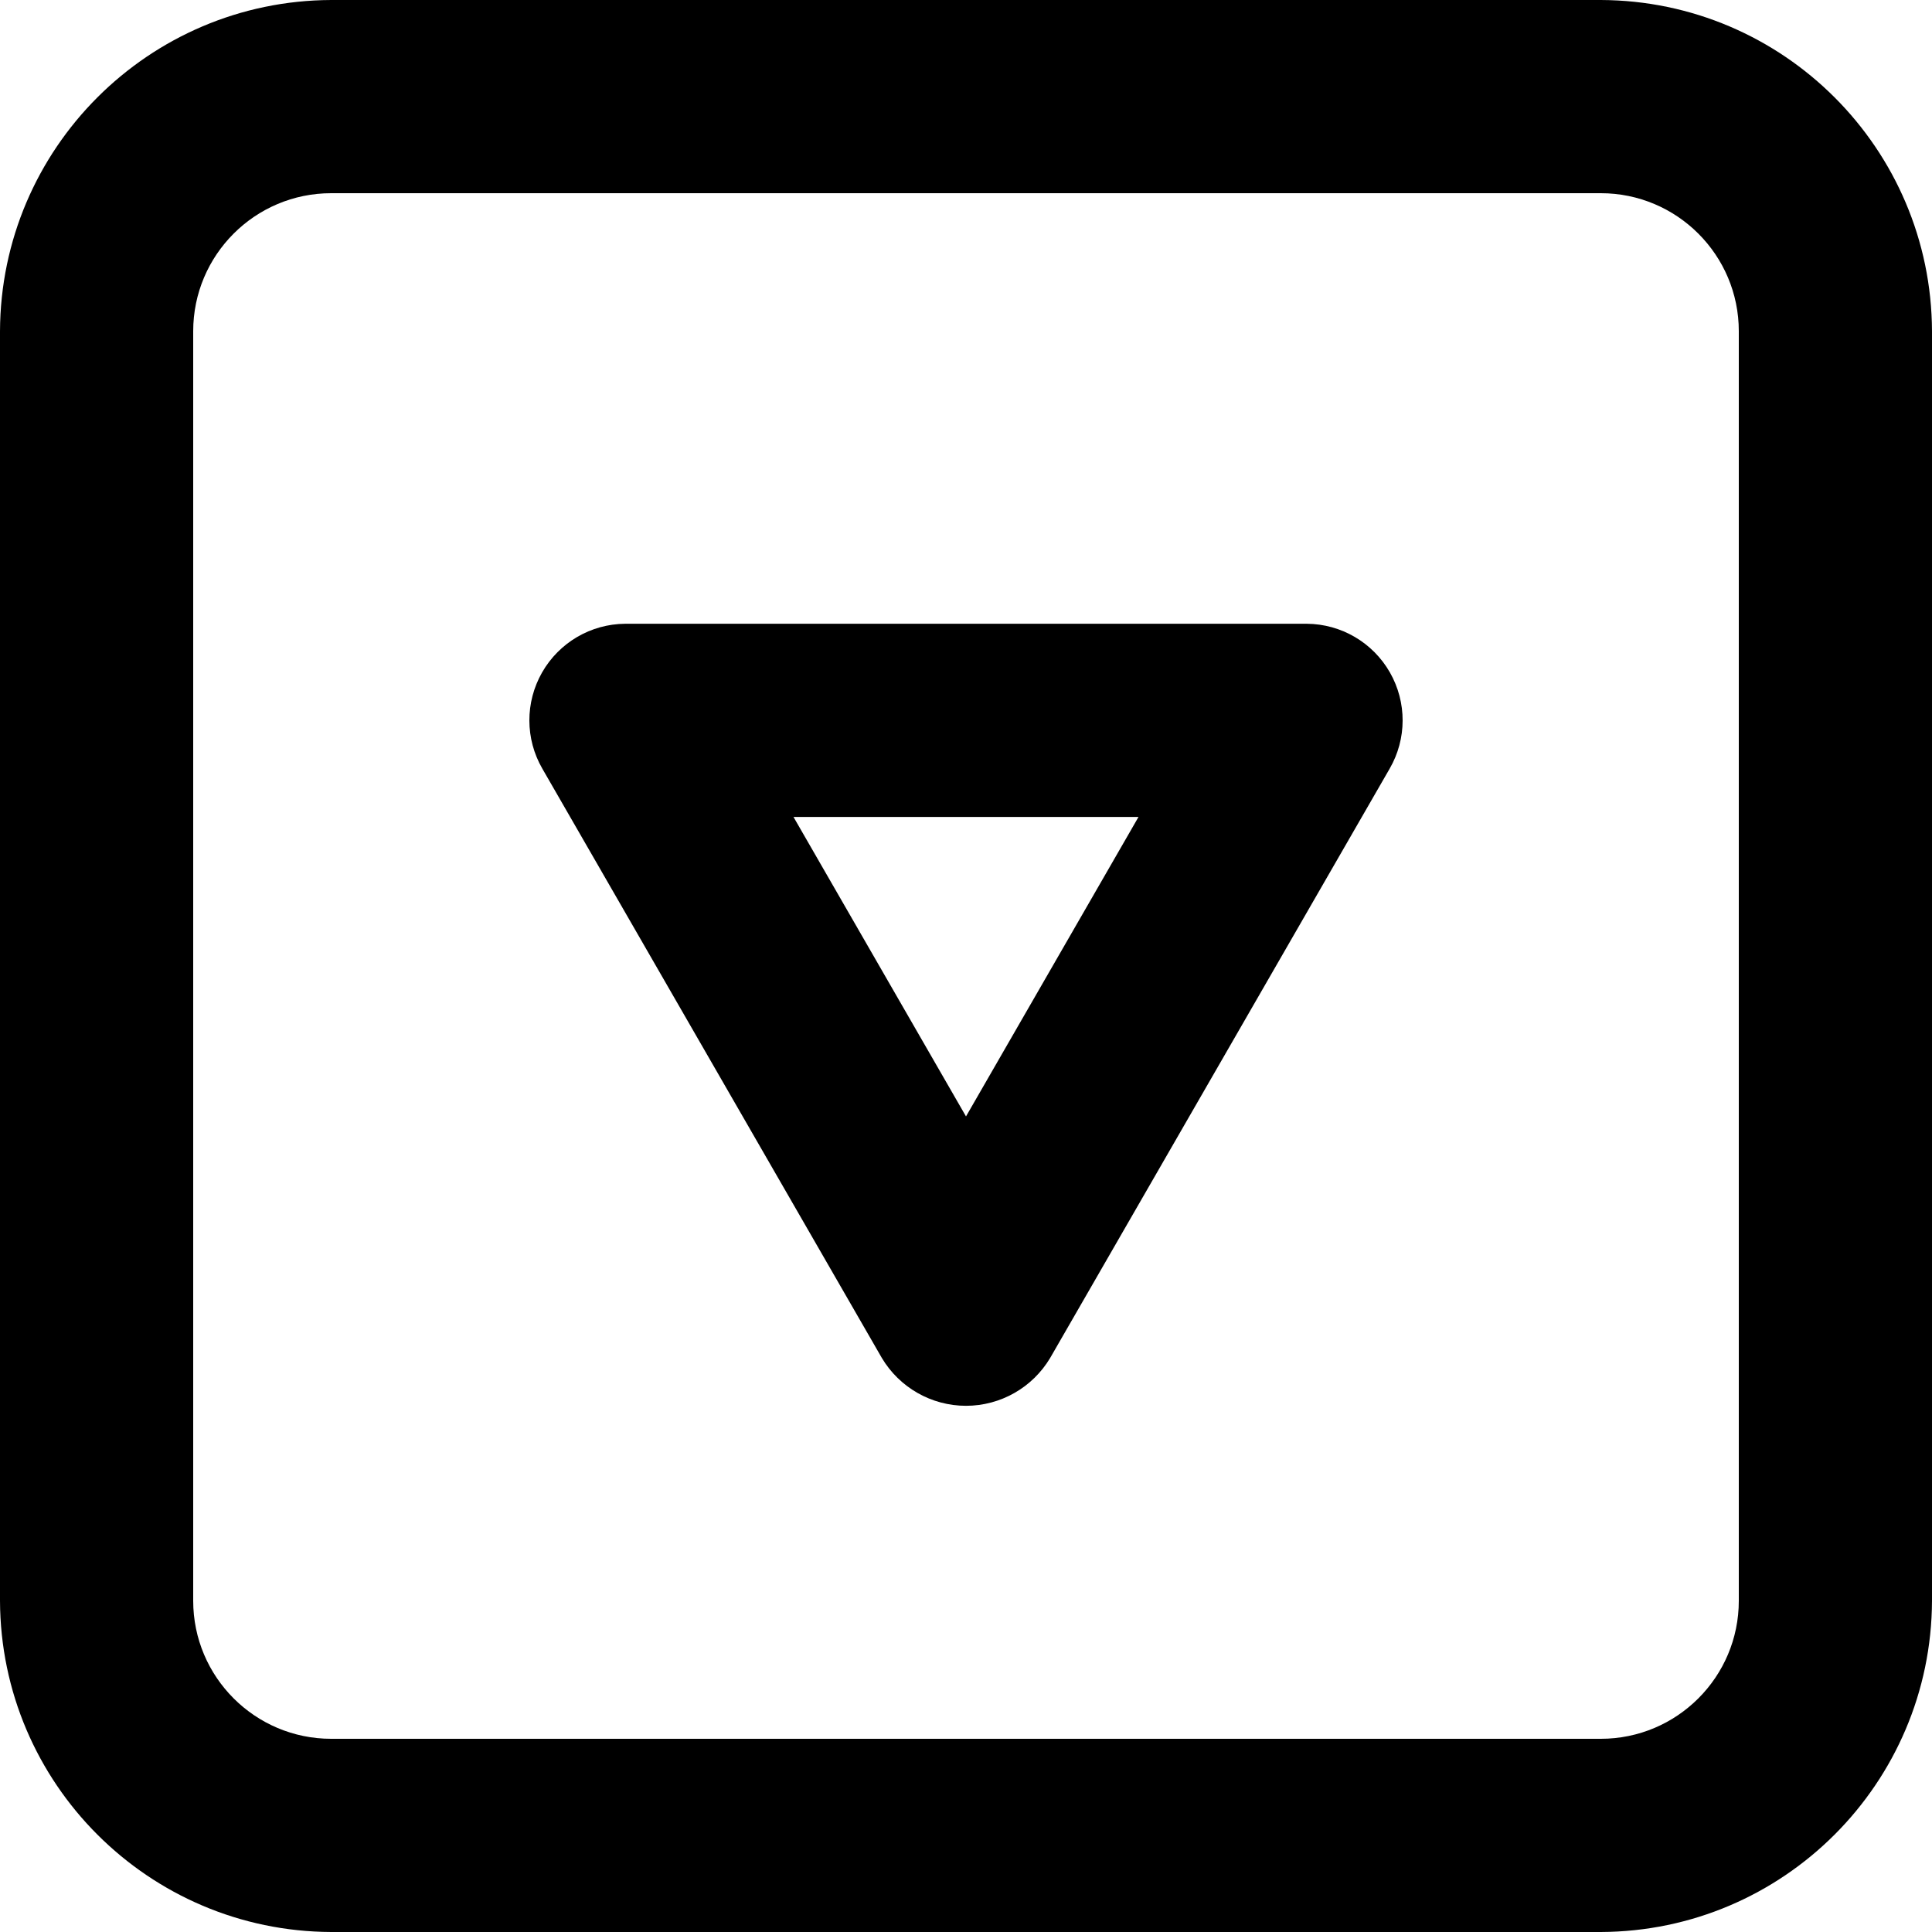
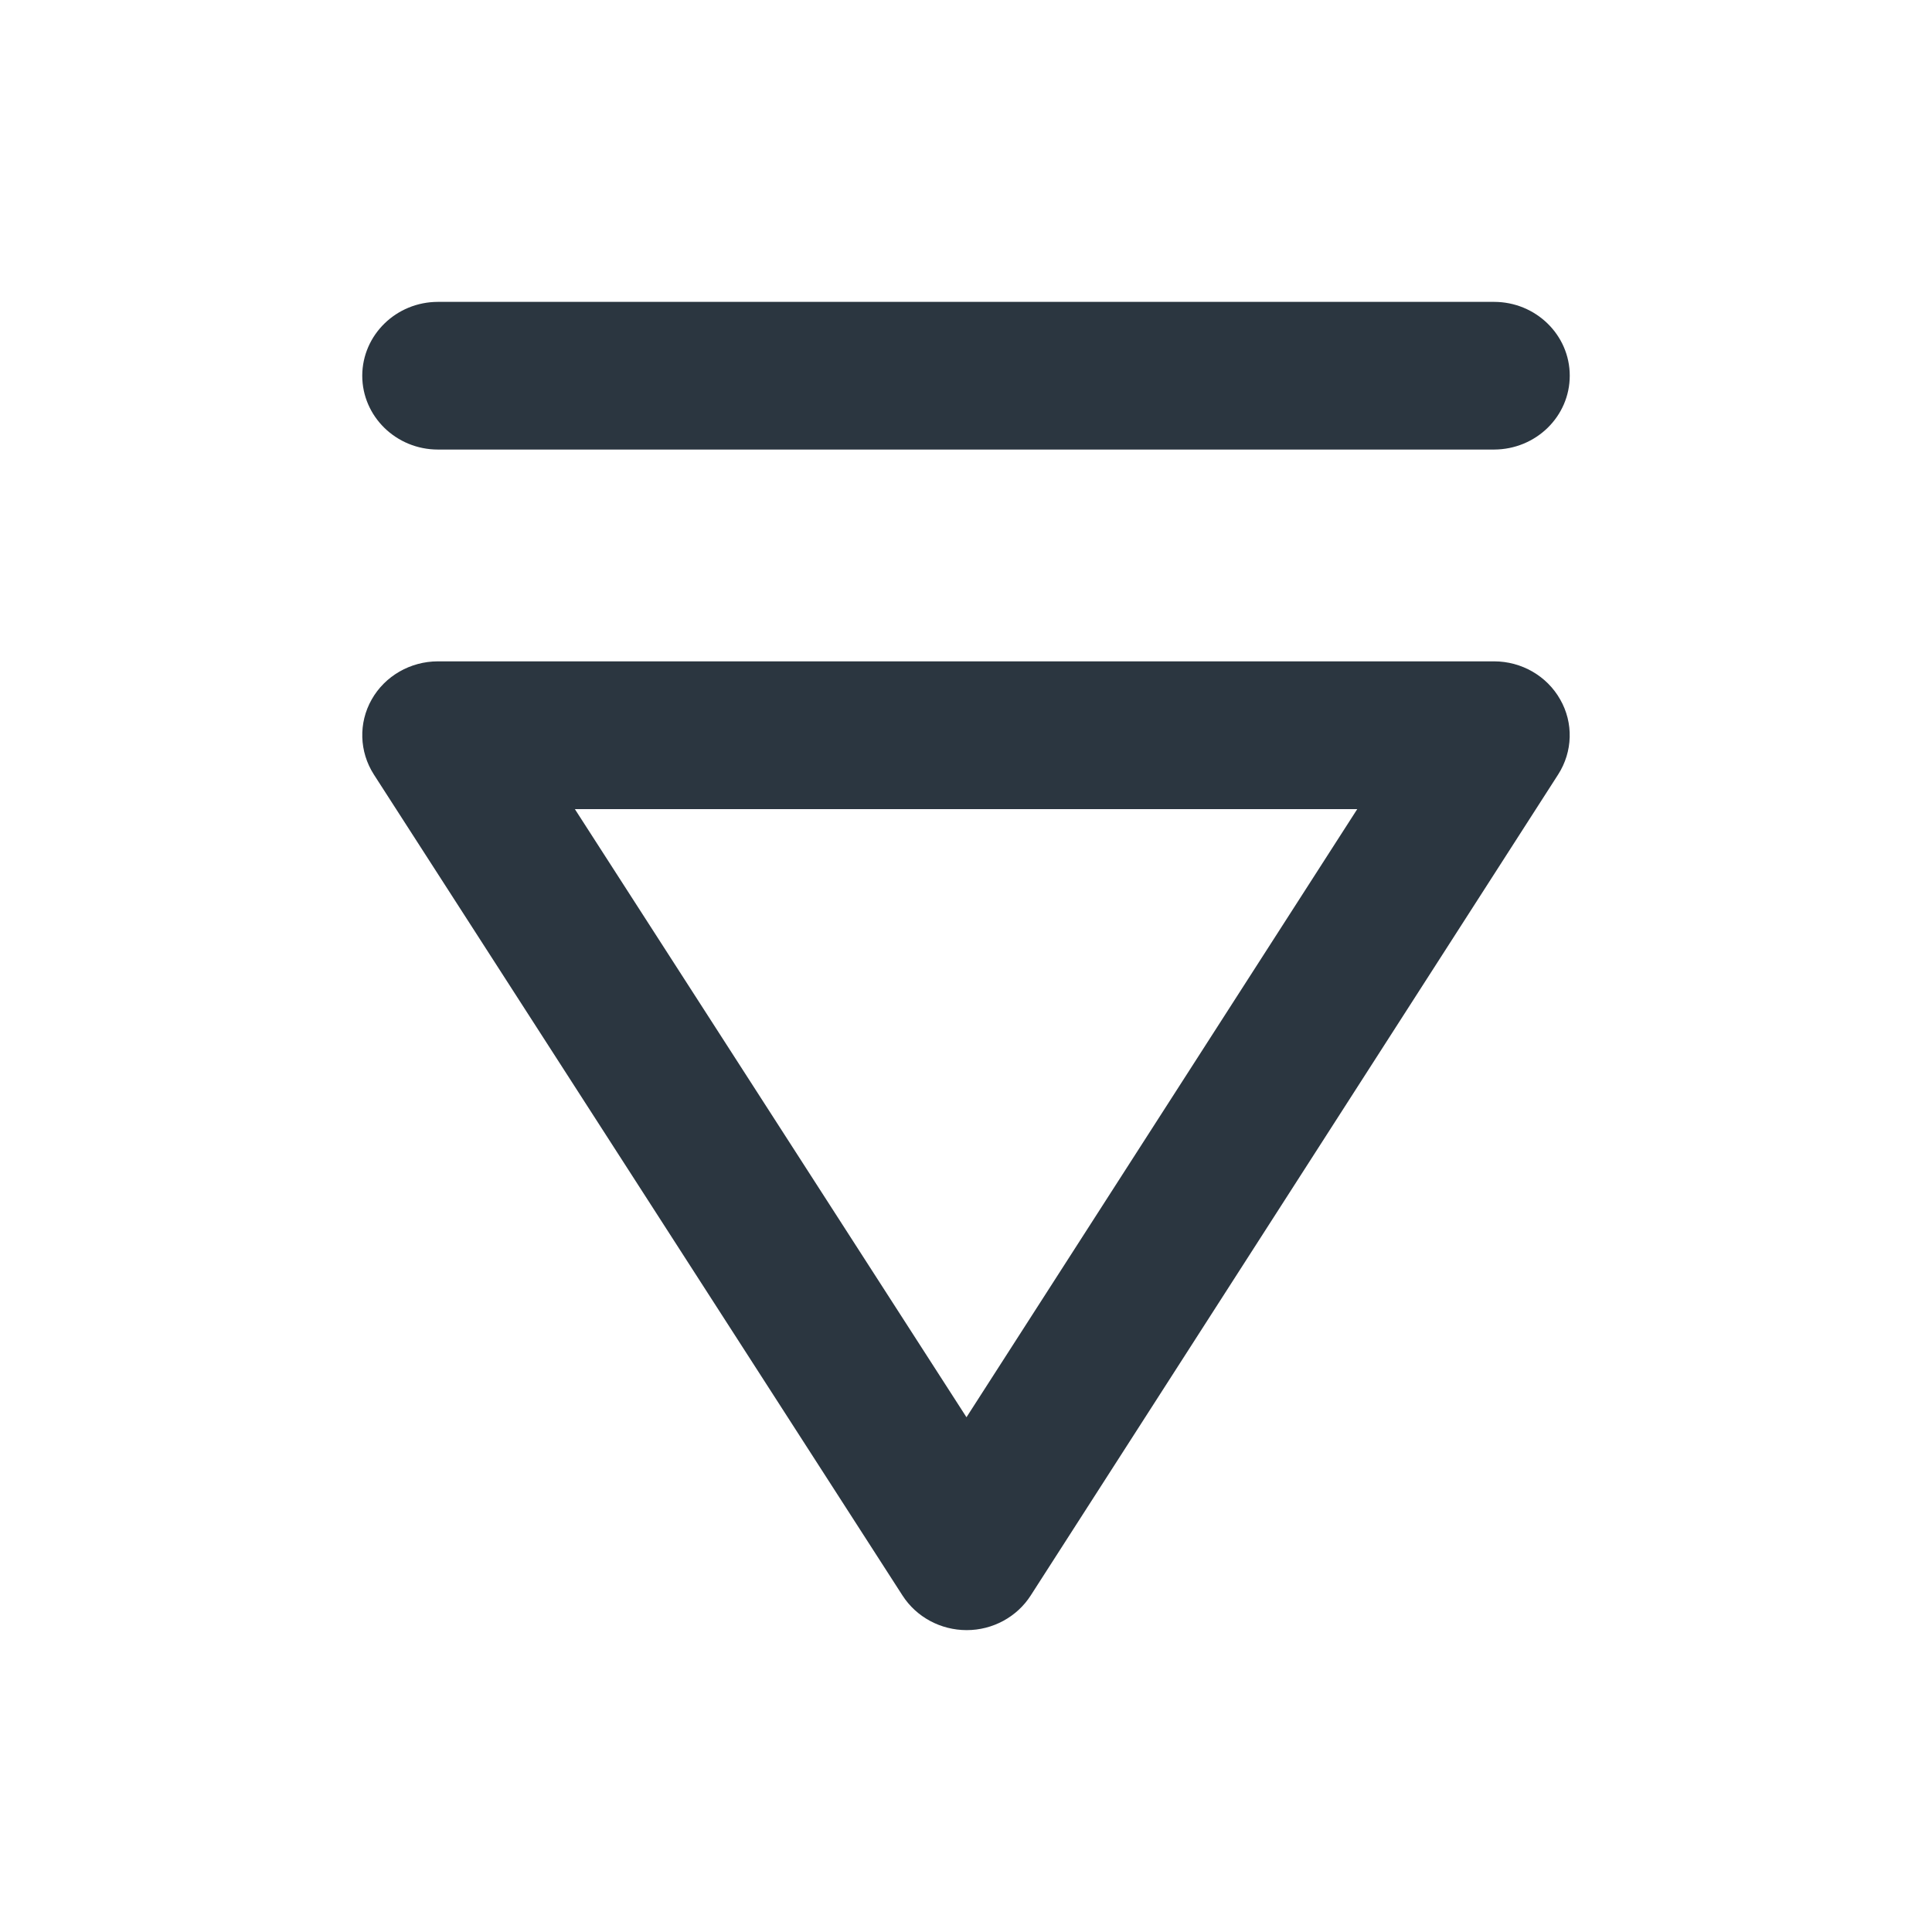
- <svg xmlns="http://www.w3.org/2000/svg" width="14px" height="14px" viewBox="0 0 14 14" version="1.1">
-   <g id="Icons-✅" stroke="none" stroke-width="1" fill="none" fill-rule="evenodd">
-     <g id="Icons" transform="translate(-819, -2125)" fill="currentColor">
-       <g id="icon/dropdown" transform="translate(819, 2125)">
-         <g id="dropdown">
-           <path d="M9.47,4.52 C9.719,4.522 9.948,4.656 10.072,4.873 C10.195,5.089 10.195,5.354 10.07,5.57 L7.61,9.84 C7.482,10.055 7.25,10.187 7,10.187 C6.75,10.187 6.518,10.055 6.39,9.84 L3.93,5.57 C3.805,5.354 3.805,5.089 3.928,4.873 C4.052,4.656 4.281,4.522 4.53,4.52 L9.47,4.52 Z M7,8.09 L8.25,5.92 L5.75,5.92 L7,8.09 Z M11.6,8.8817842e-16 C12.923,0.005 13.995,1.077 14,2.4 L14,11.6 C13.995,12.923 12.923,13.995 11.6,14 L2.4,14 C1.077,13.995 0.005,12.923 8.8817842e-16,11.6 L8.8817842e-16,2.4 C0.005,1.077 1.077,0.005 2.4,8.8817842e-16 L11.6,8.8817842e-16 Z M12.6,11.6 L12.6,2.4 C12.6,1.848 12.152,1.4 11.6,1.4 L2.4,1.4 C1.848,1.4 1.4,1.848 1.4,2.4 L1.4,11.6 C1.4,12.152 1.848,12.6 2.4,12.6 L11.6,12.6 C12.152,12.6 12.6,12.152 12.6,11.6 Z" id="Combined-Shape" />
-         </g>
-       </g>
-     </g>
-   </g>
+ <svg xmlns="http://www.w3.org/2000/svg" width="16" height="16" viewBox="0 0 16 16" fill="none">
+   <path fill-rule="evenodd" clip-rule="evenodd" d="M12.373 5.477C12.601 5.477 12.811 5.598 12.921 5.793C13.032 5.987 13.025 6.225 12.904 6.414L8.536 13.213C8.422 13.391 8.221 13.5 8.006 13.5C7.79 13.5 7.589 13.392 7.474 13.213L3.096 6.414C2.975 6.225 2.968 5.987 3.078 5.793C3.188 5.598 3.399 5.477 3.627 5.477H12.373ZM8.004 11.737L11.24 6.701H4.761L8.004 11.737Z" fill="#2B3640" />
+   <path d="M12.373 2.5C12.719 2.5 13 2.774 13 3.111C13 3.449 12.72 3.722 12.373 3.723H3.627C3.281 3.723 3 3.449 3 3.111C3.001 2.774 3.281 2.5 3.627 2.5H12.373Z" fill="#2B3640" />
</svg>
